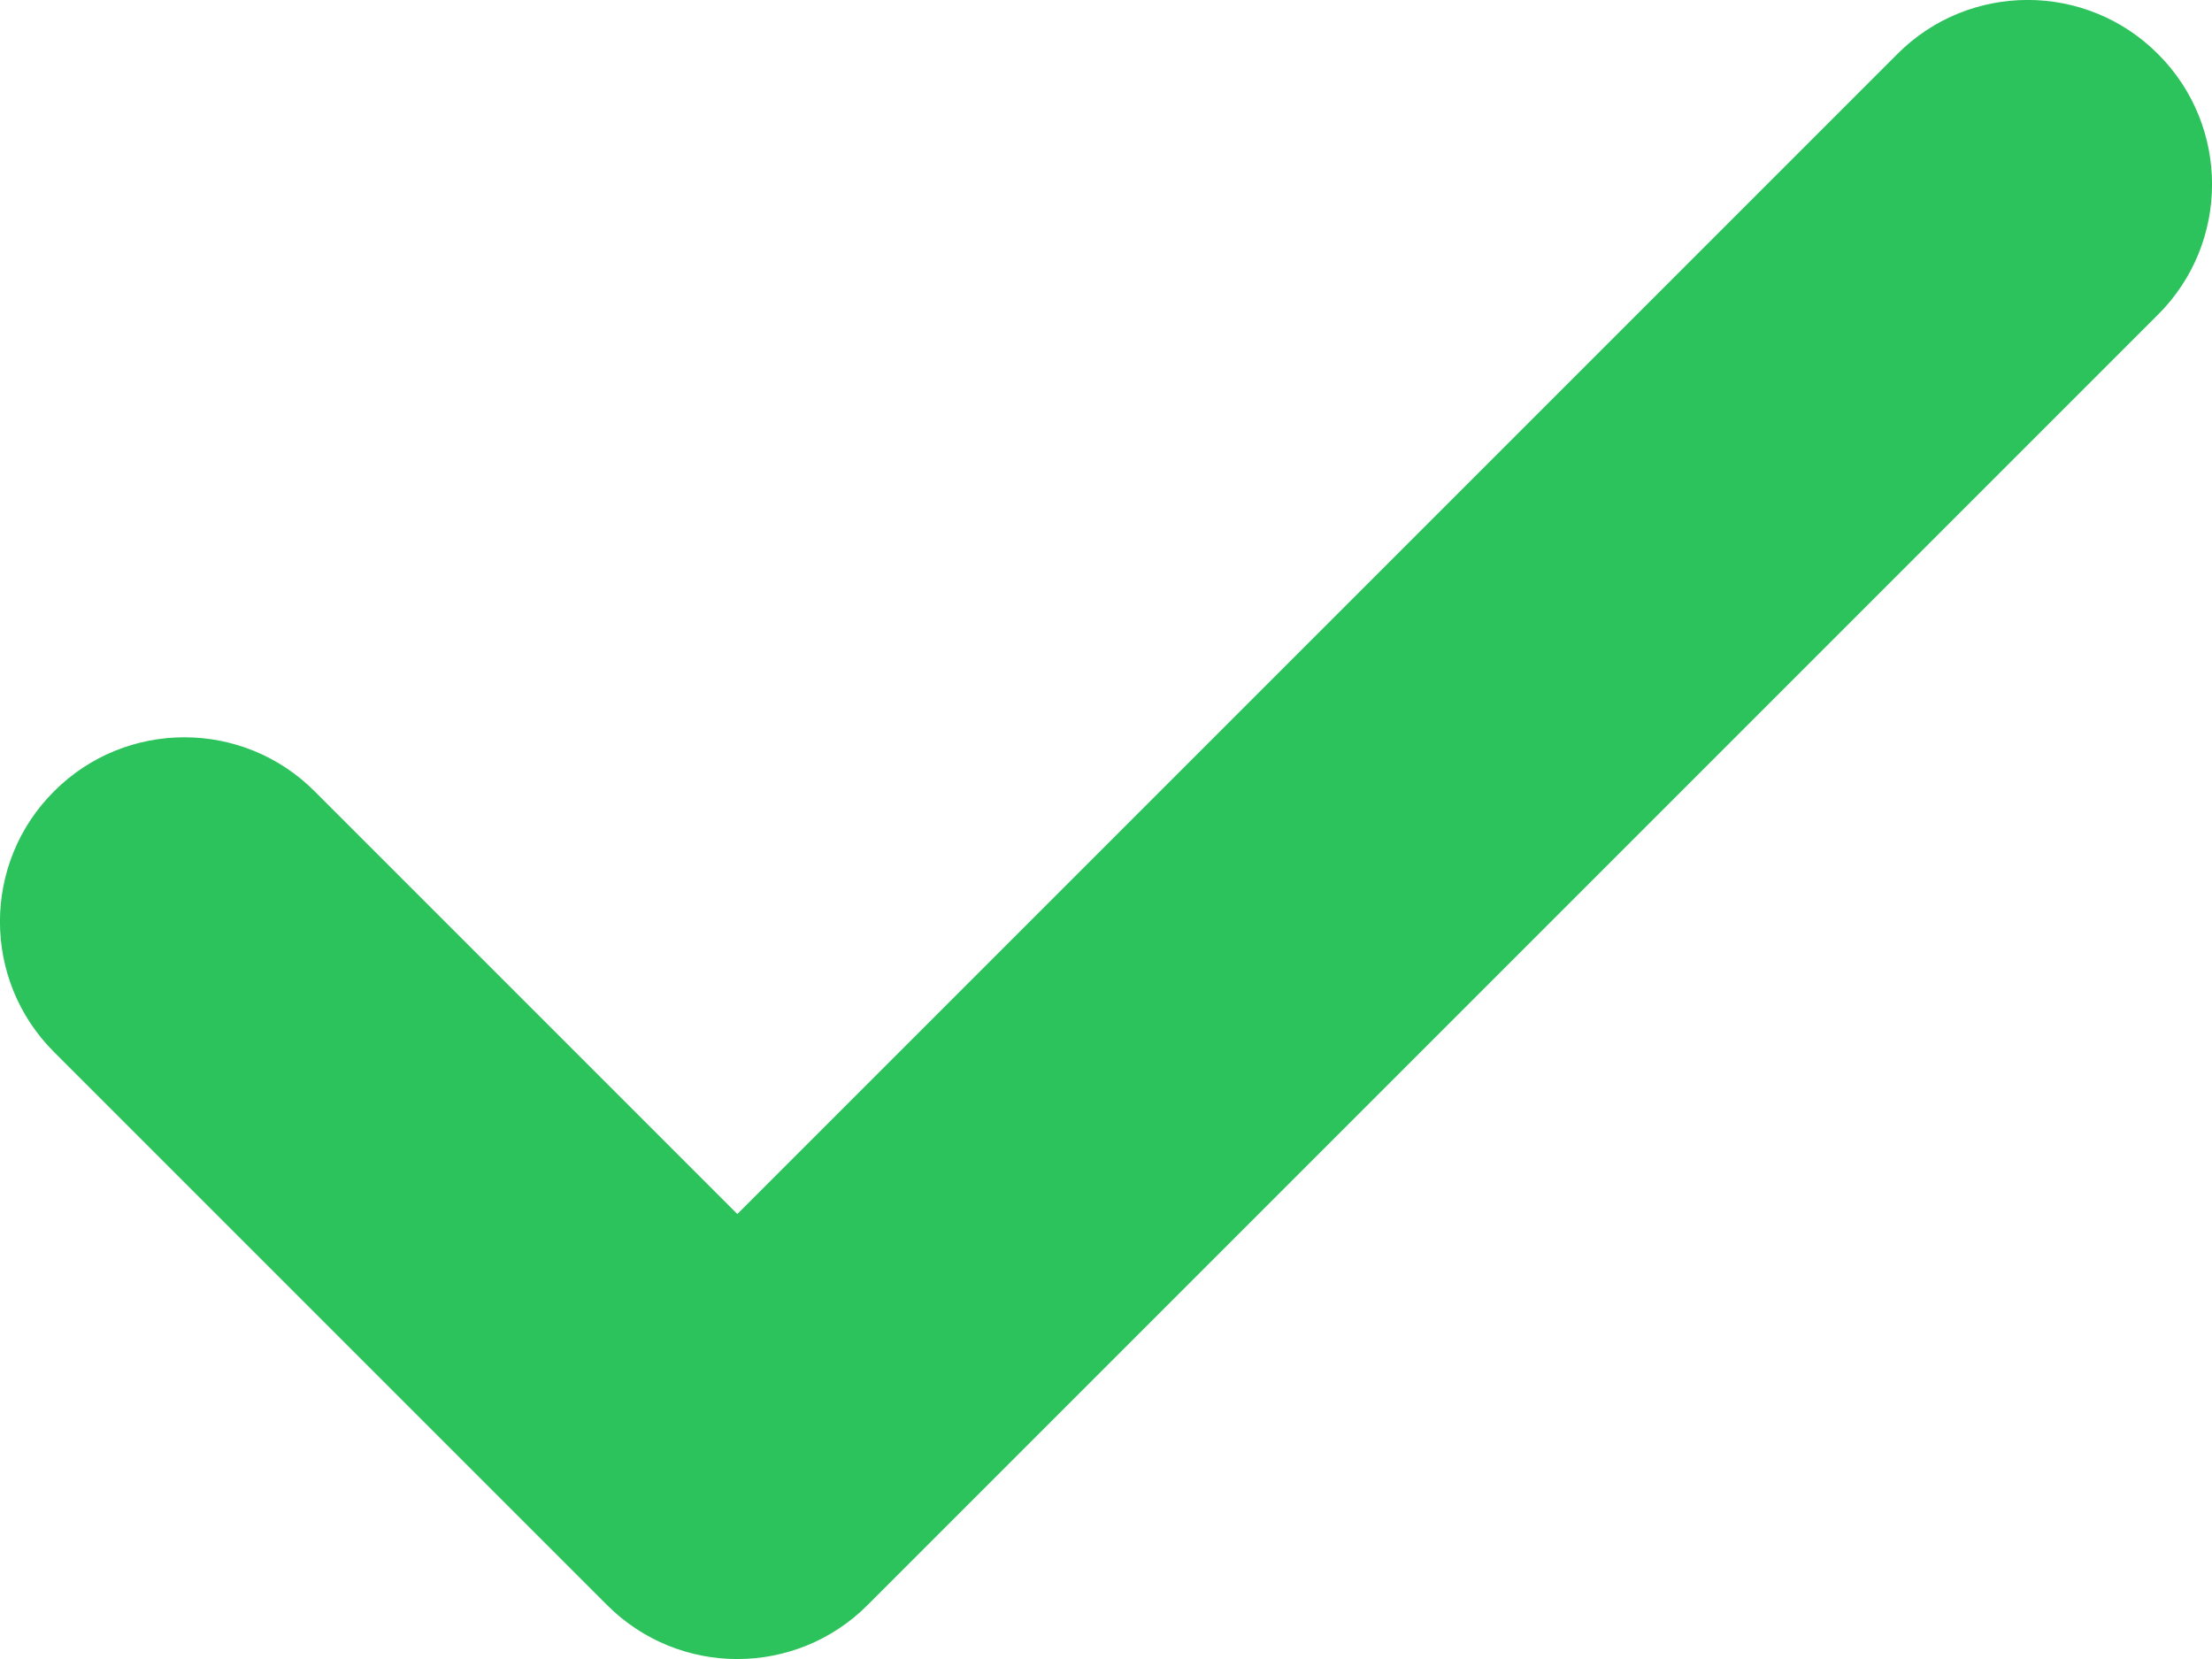
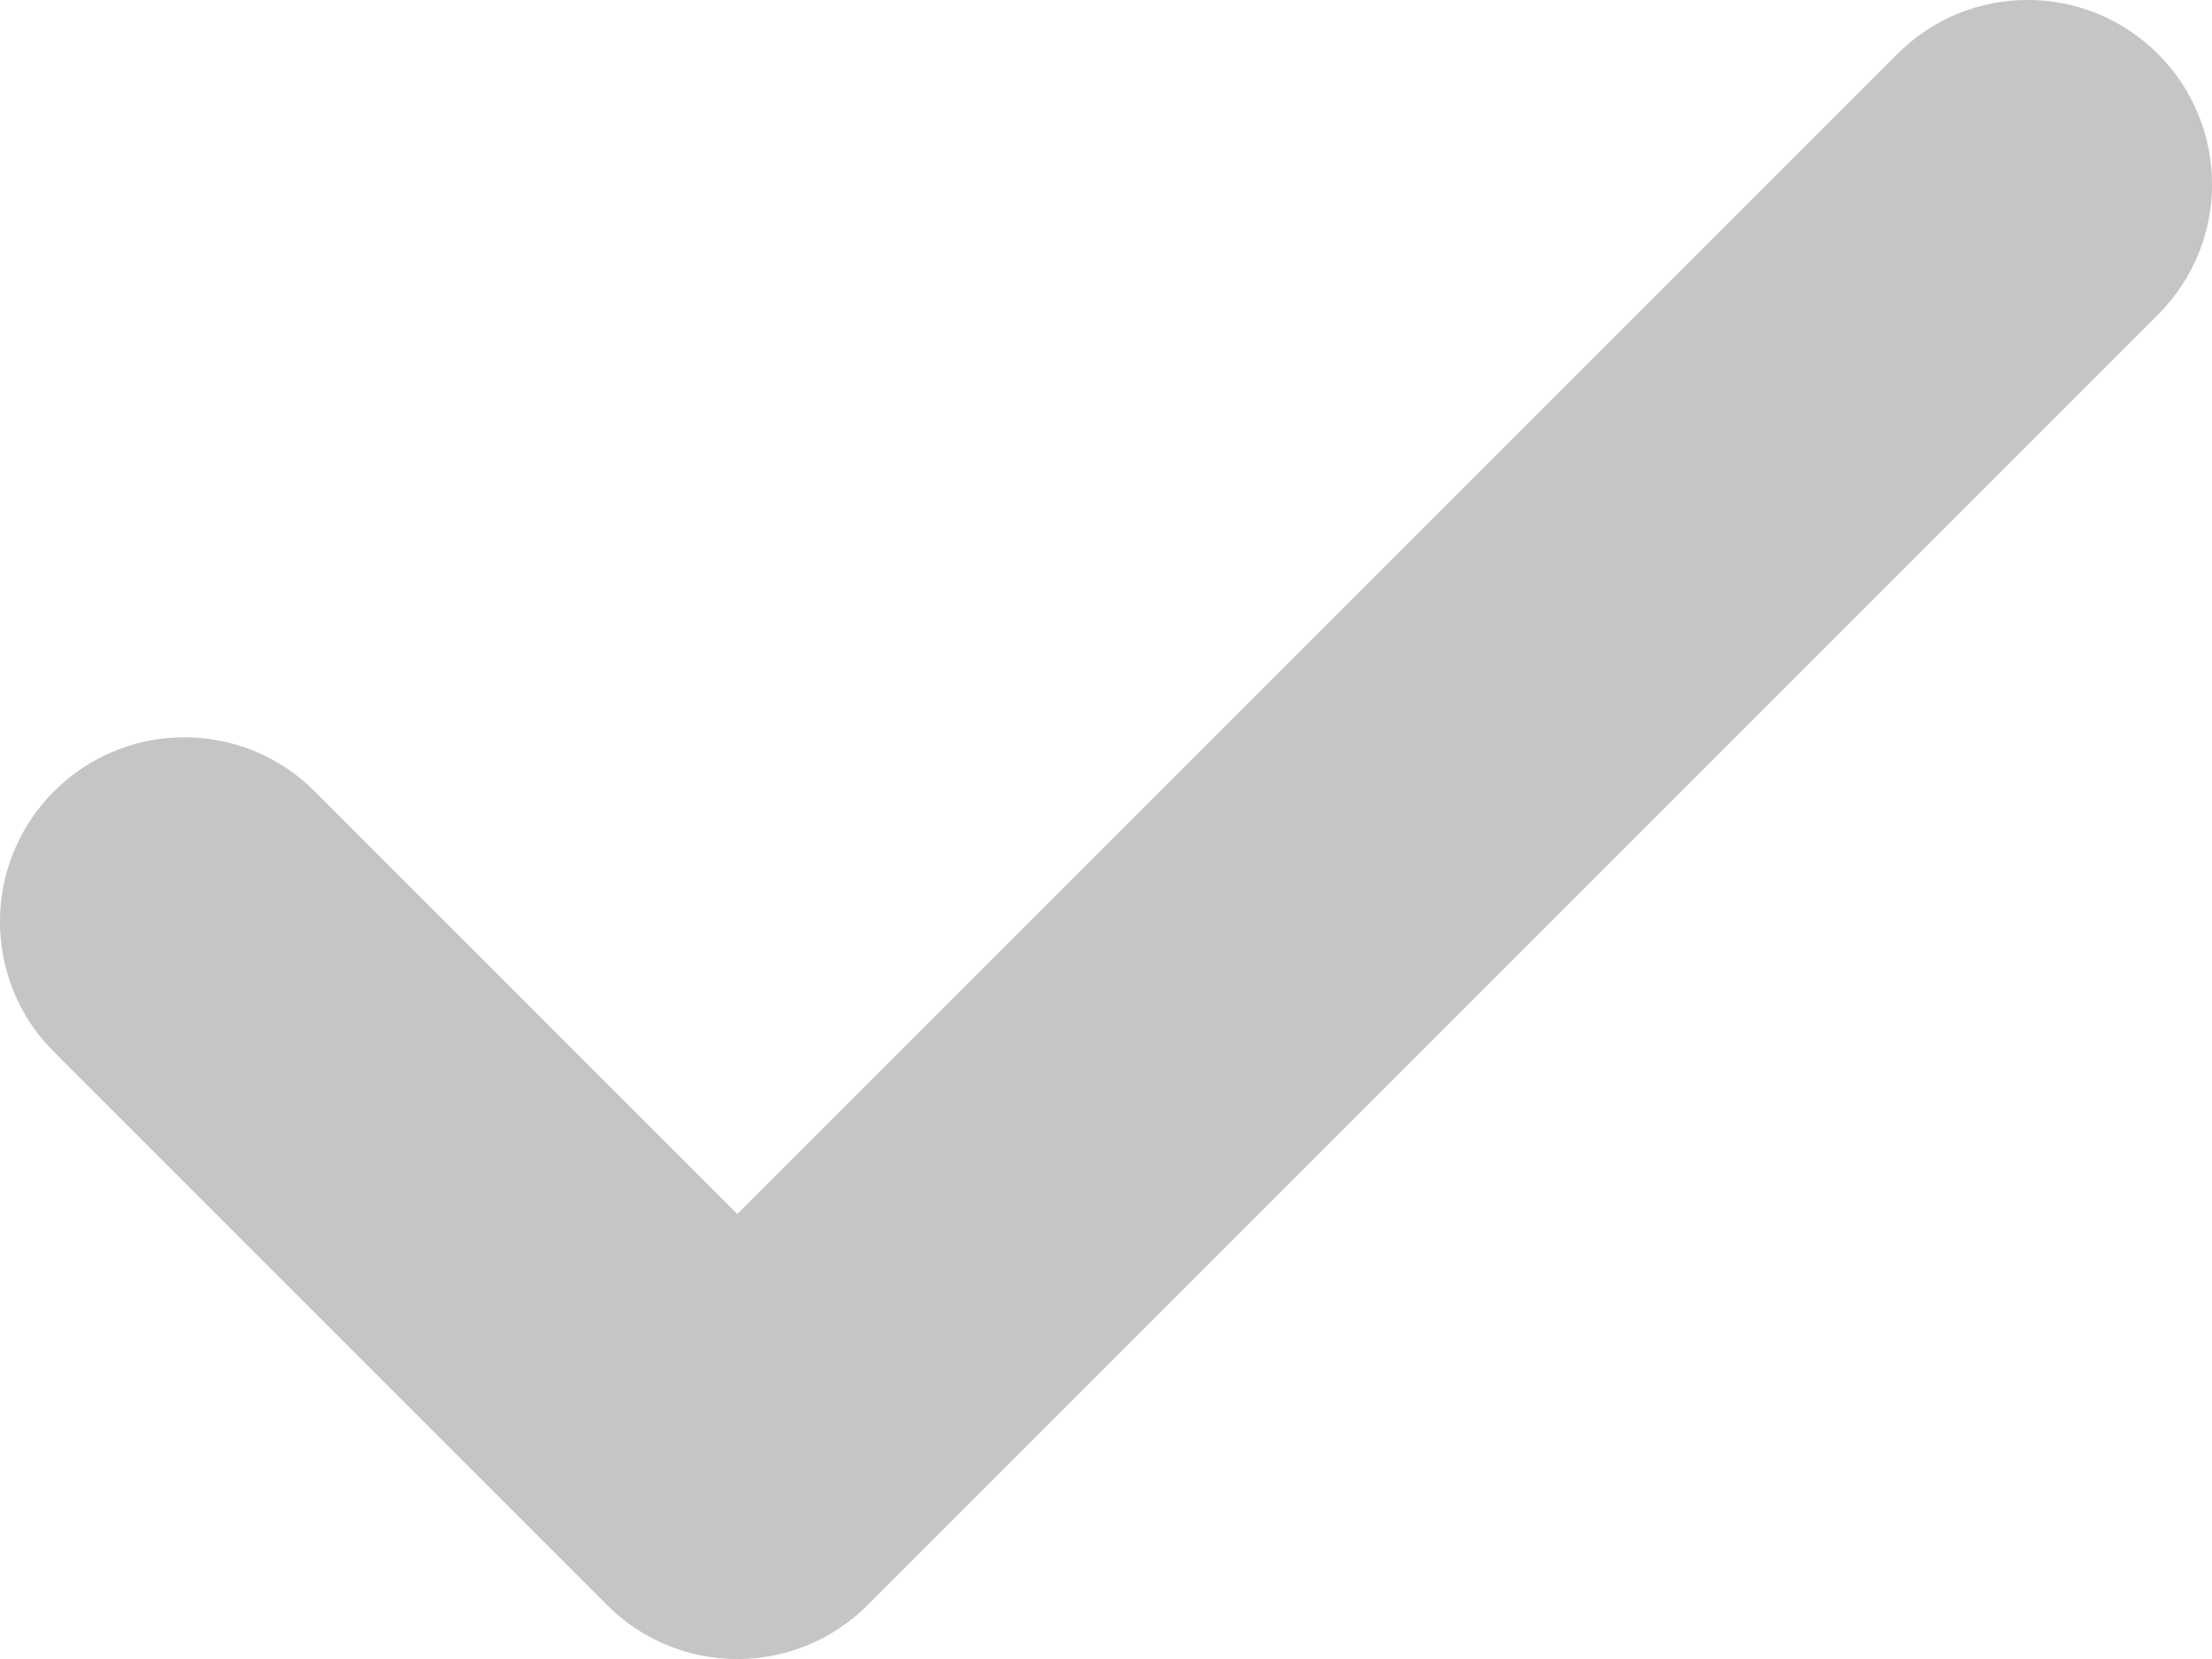
<svg xmlns="http://www.w3.org/2000/svg" width="12px" height="9px" viewBox="0 0 12 9" version="1.1">
  <g id="Page-1" stroke="none" stroke-width="1" fill="none" fill-rule="evenodd">
-     <g id="Config-Integration" transform="translate(-509, -654)" fill="#2CC35C">
+     <g id="Config-Integration" transform="translate(-509, -654)" fill="#c5c5c5">
      <g id="Content" transform="translate(390, 218)">
        <g id="Settings" transform="translate(90, 228)">
          <g id="Notifications" transform="translate(3, 164)">
            <g id="Column" transform="translate(3, 28)">
              <g id="Medium/check" transform="translate(17, 8)">
                <path d="M16.293,8.293 C16.683,7.902 17.317,7.902 17.707,8.293 C18.098,8.683 18.098,9.317 17.707,9.707 L10.707,16.707 C10.317,17.098 9.683,17.098 9.293,16.707 L6.293,13.707 C5.902,13.317 5.902,12.683 6.293,12.293 C6.683,11.902 7.317,11.902 7.707,12.293 L10,14.586 L16.293,8.293 Z" id="icon-shape" />
              </g>
            </g>
          </g>
        </g>
      </g>
    </g>
  </g>
</svg>
